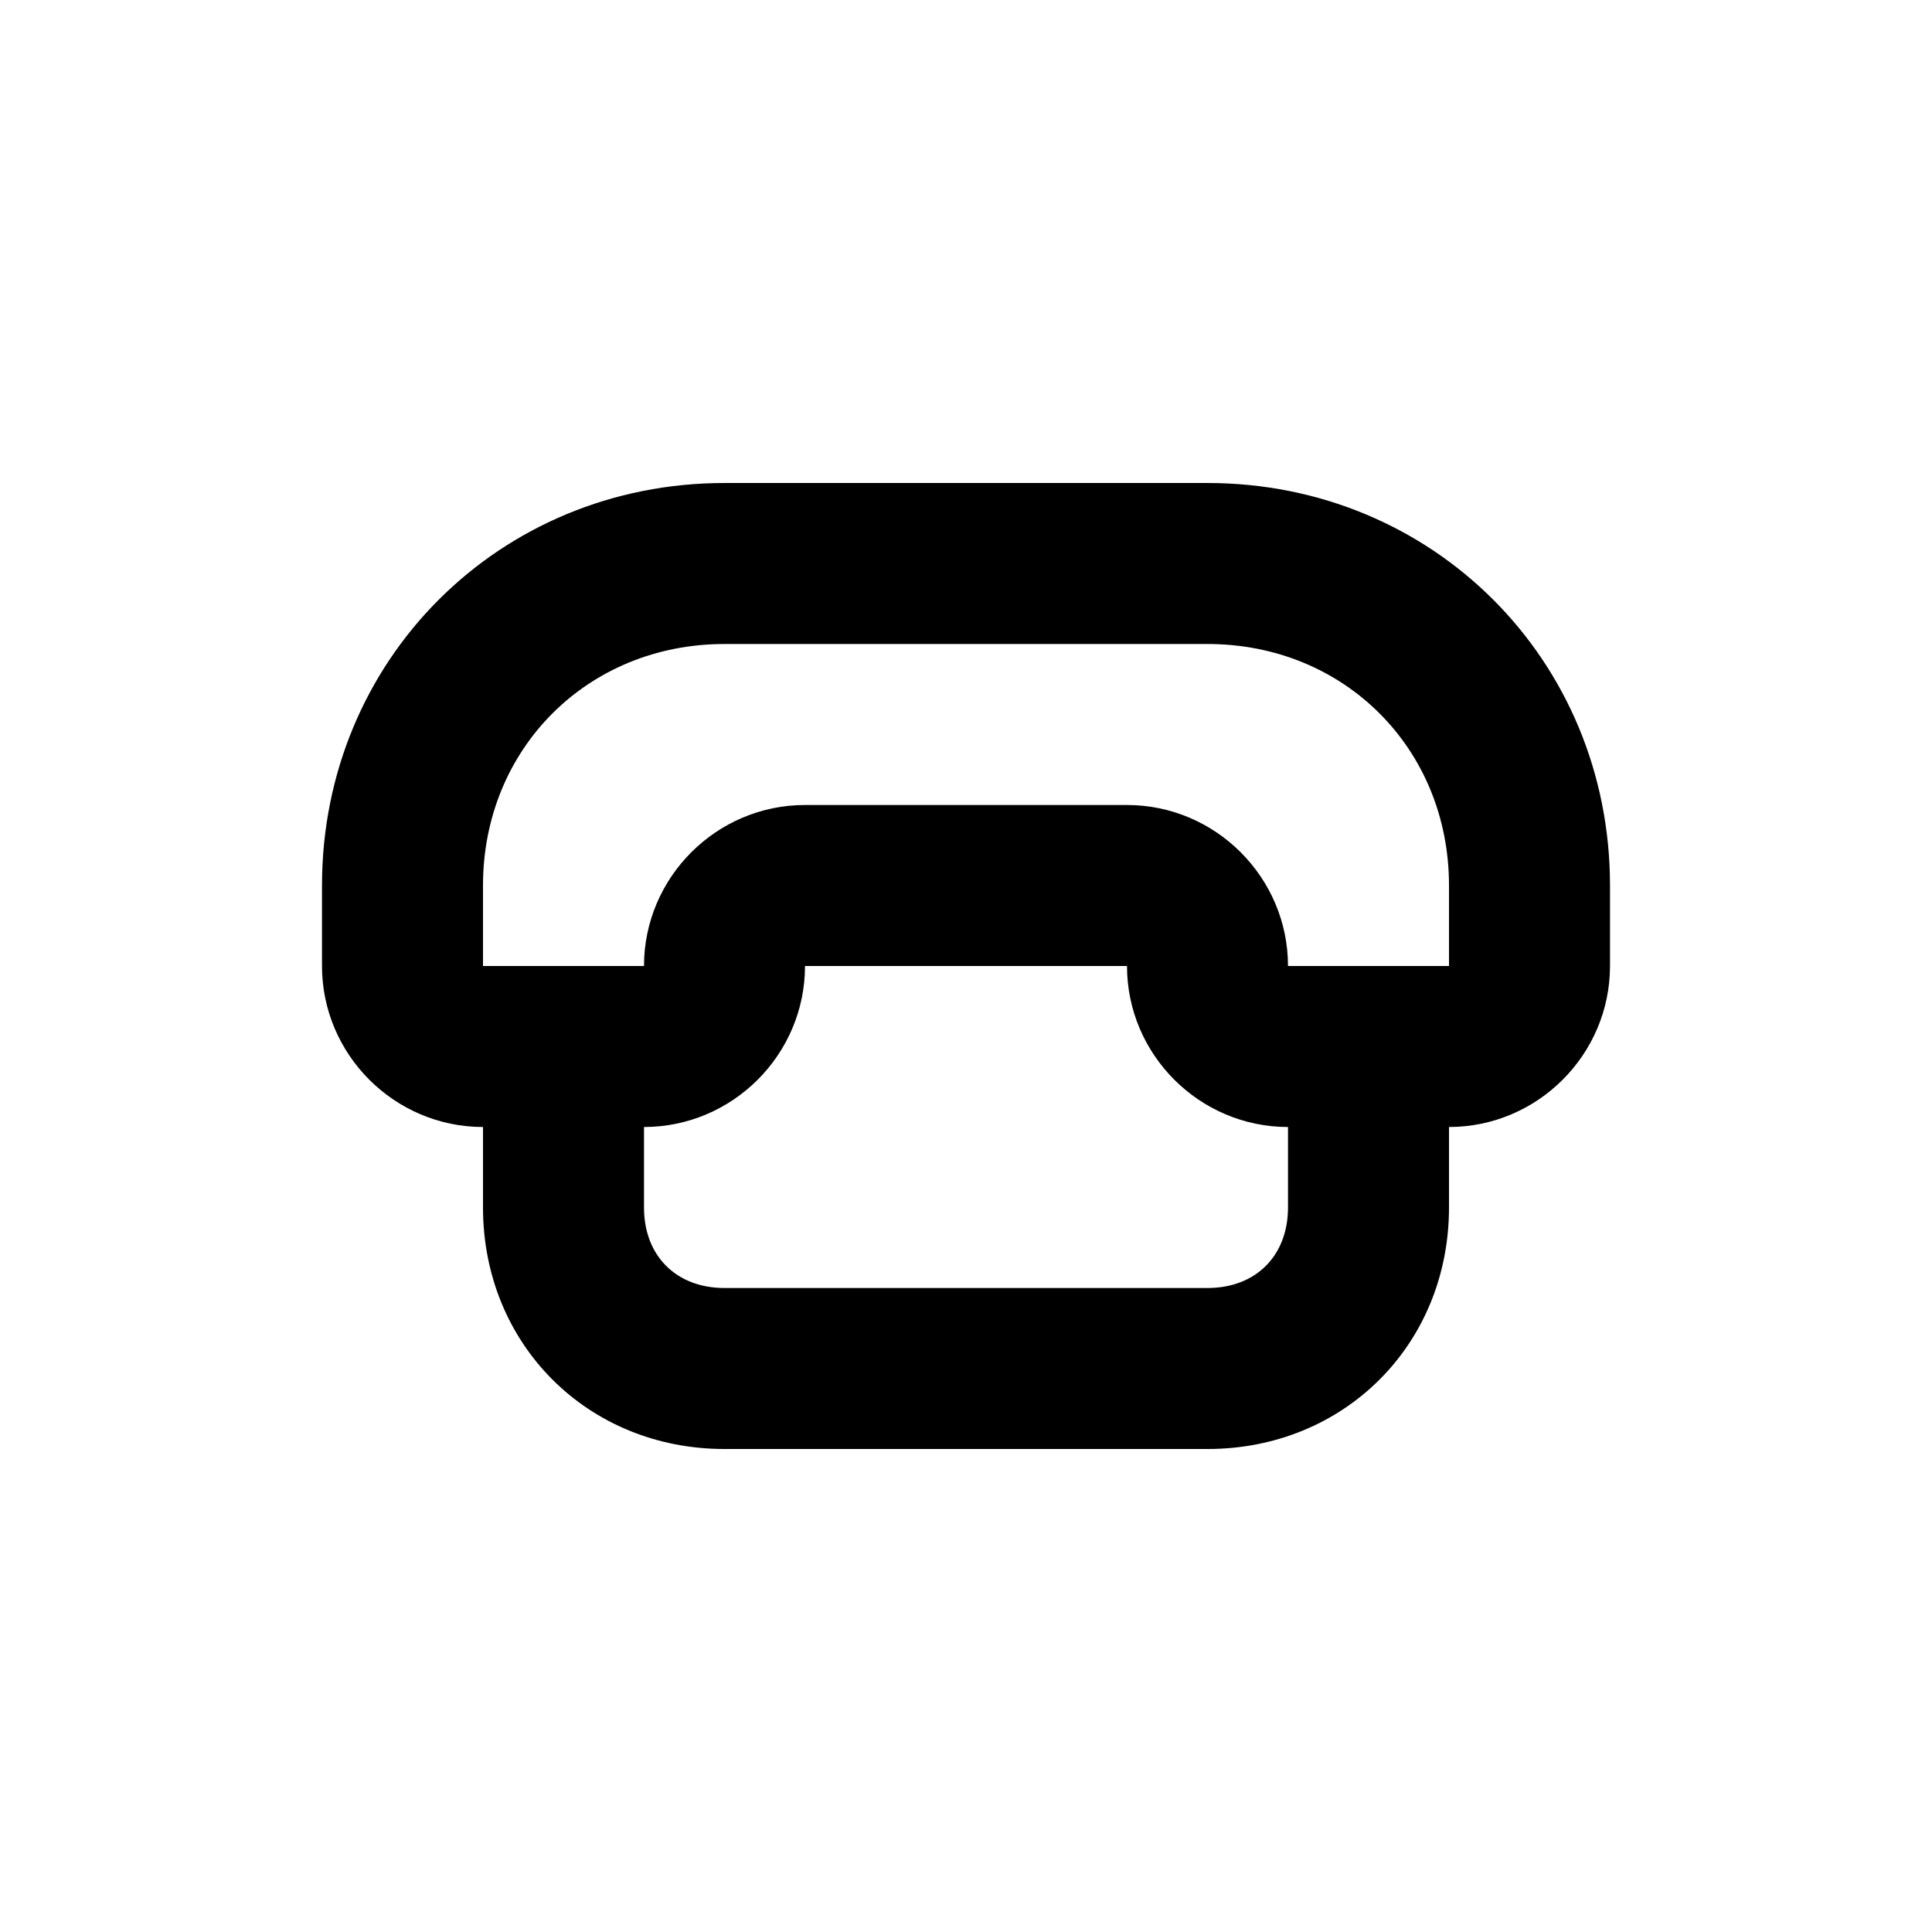
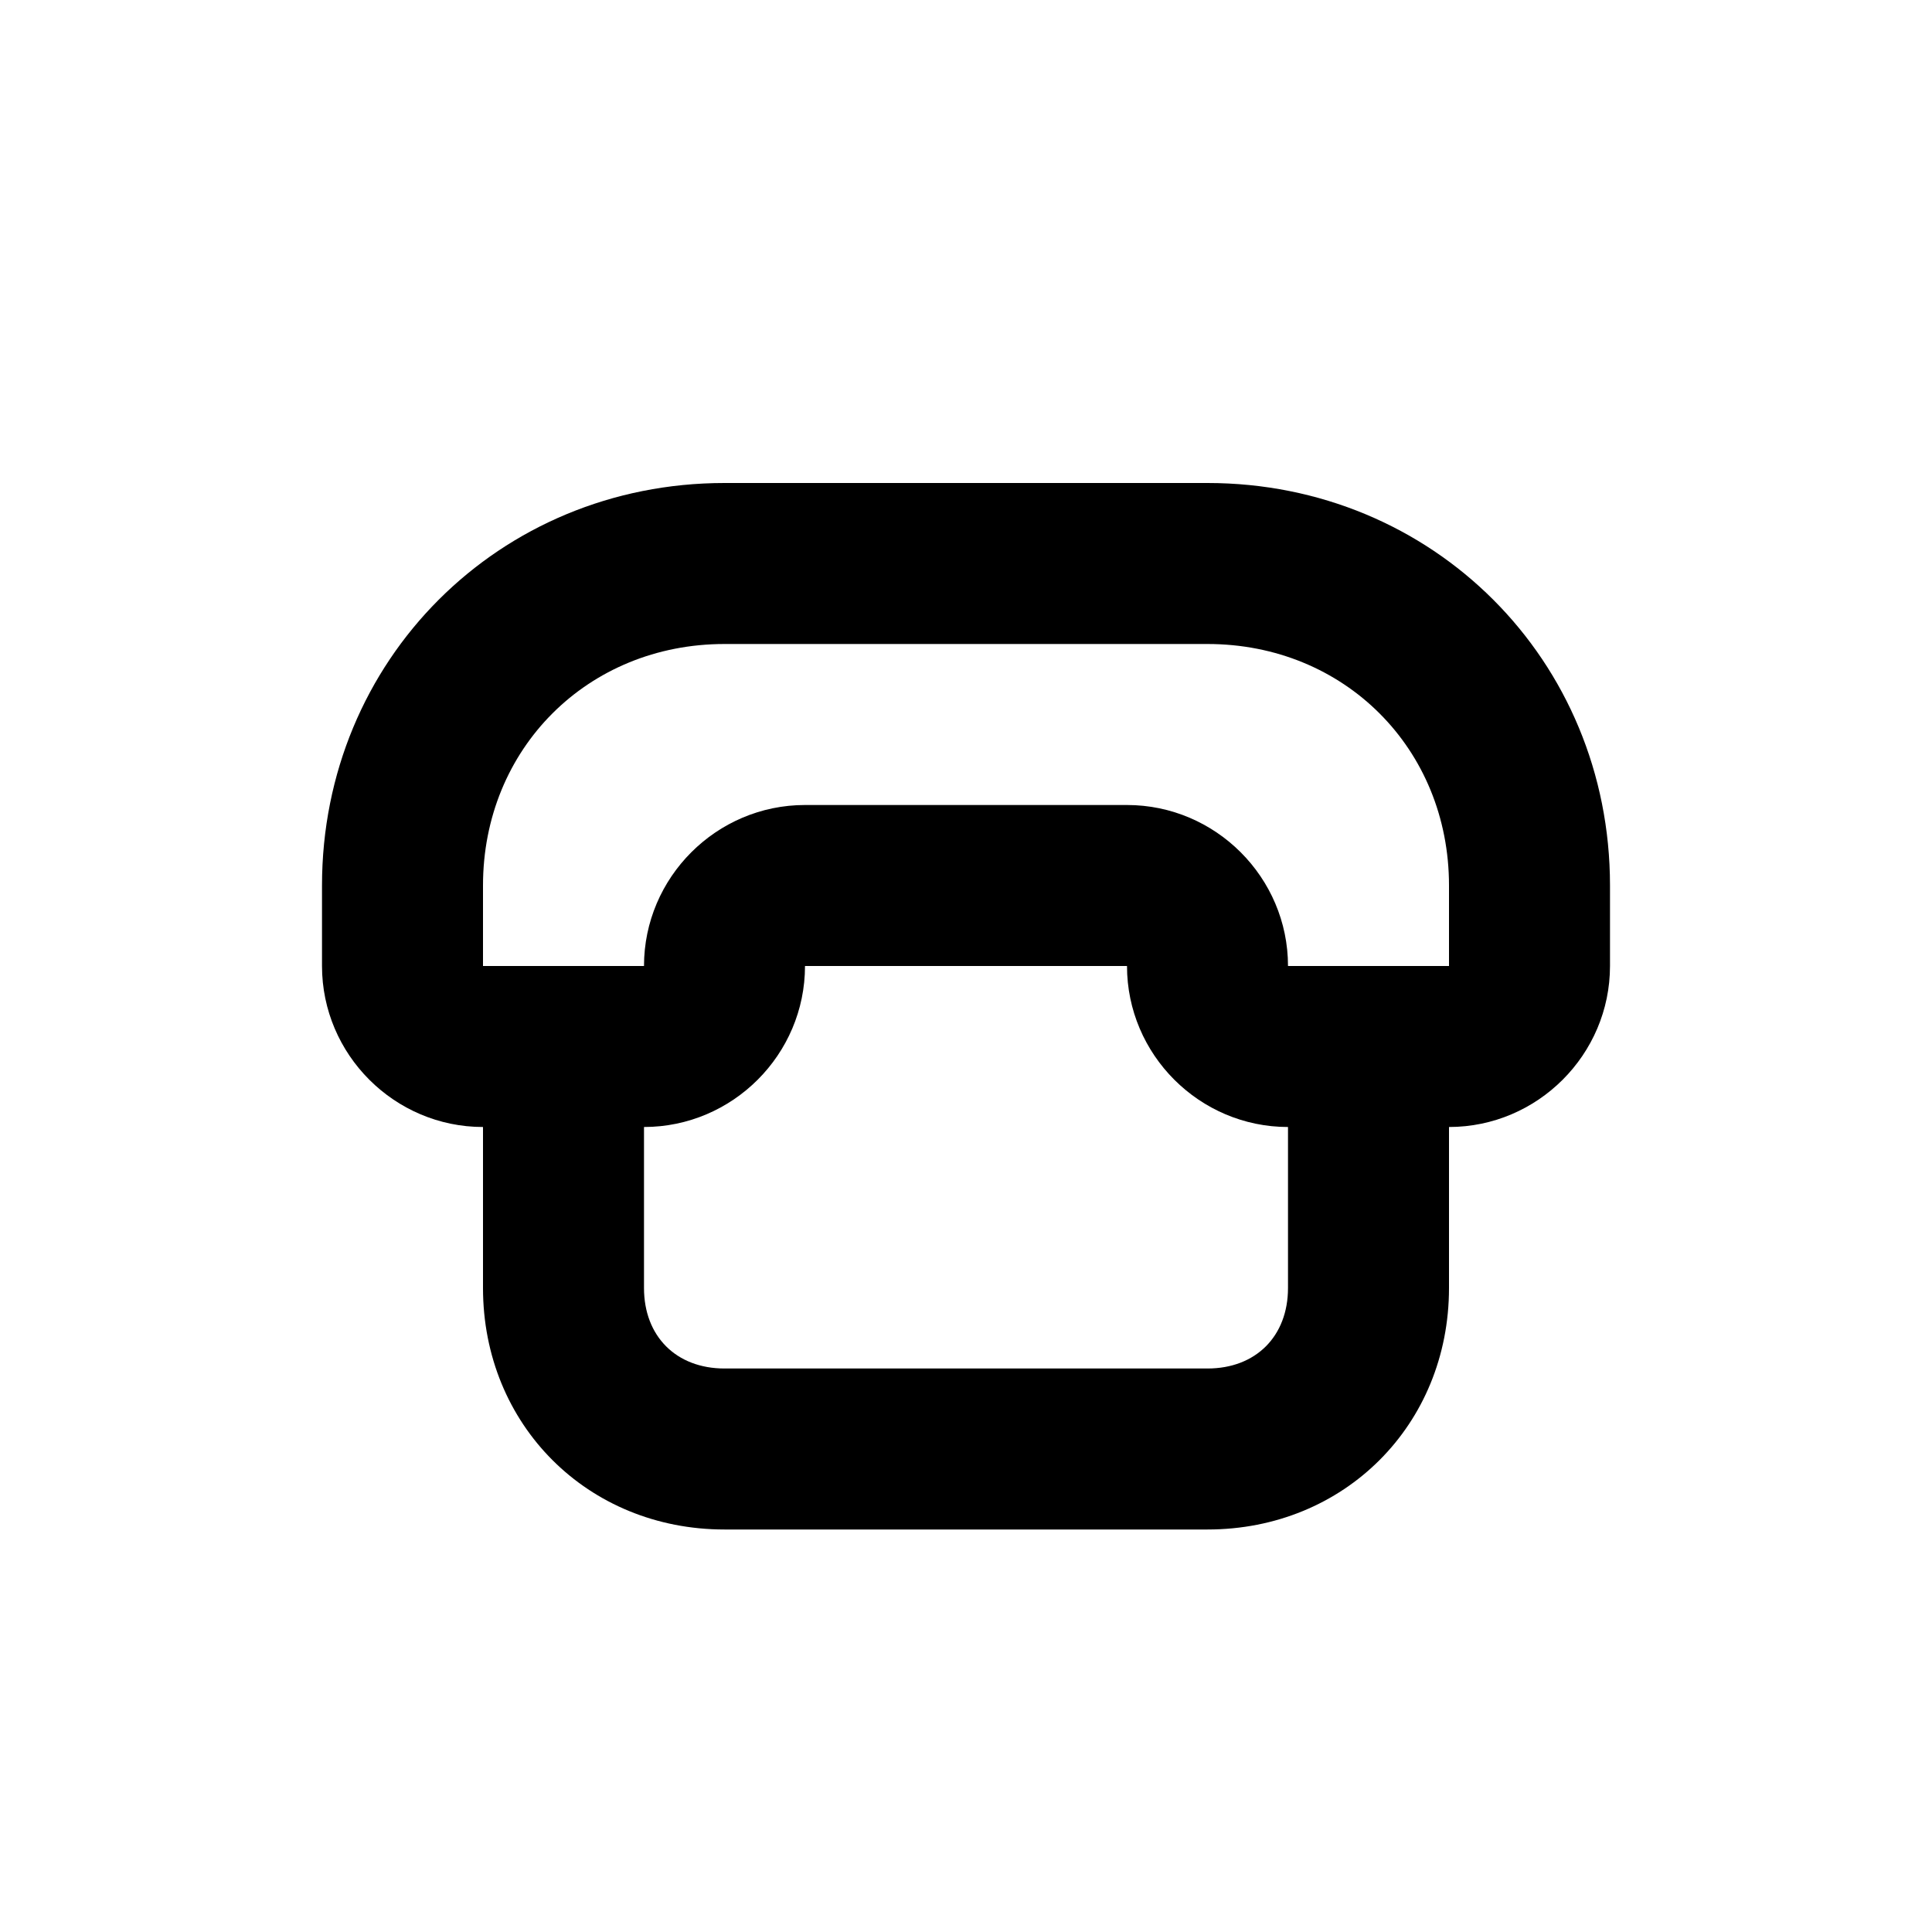
<svg xmlns="http://www.w3.org/2000/svg" version="1.1" id="Layer_1" x="0px" y="0px" viewBox="0 0 24 24" style="enable-background:new 0 0 24 24;" xml:space="preserve">
  <style type="text/css">
	.st0{fill:#A5B2BD;}
	.st1{fill:#3197D6;}
+ 	.st2{fill:none;stroke:#72808E;stroke-width:2;stroke-linecap:round;stroke-linejoin:round;stroke-miterlimit:10;}
+ 	.st3{fill:none;stroke:#A4B2BC;stroke-width:2;stroke-linecap:round;stroke-linejoin:round;stroke-miterlimit:10;}
</style>
-   <path d="M15,6H9c-2.8,0-5,2.2-5,5v1c0,1.1,0.9,2,2,2v1c0,1.7,1.3,3,3,3h6c1.7,0,3-1.3,3-3v-1c1.1,0,2-0.9,2-2v-1C20,8.2,17.8,6,15,6  z M16,15c0,0.6-0.4,1-1,1H9c-0.6,0-1-0.4-1-1v-1c1.1,0,2-0.9,2-2h4c0,1.1,0.9,2,2,2V15z M18,12h-1h-1c0-1.1-0.9-2-2-2h-4  c-1.1,0-2,0.9-2,2H7H6v-1c0-1.7,1.3-3,3-3h6c1.7,0,3,1.3,3,3V12z" />
+   <path d="M15,6H9c-2.8,0-5,2.2-5,5v1c0,1.1,0.9,2,2,2v2c0,1.7,1.3,3,3,3h6c1.7,0,3-1.3,3-3v-2c1.1,0,2-0.9,2-2v-1C20,8.2,17.8,6,15,6  z M16,16c0,0.6-0.4,1-1,1H9c-0.6,0-1-0.4-1-1v-2c1.1,0,2-0.9,2-2h4c0,1.1,0.9,2,2,2V16z M18,12h-1h-1c0-1.1-0.9-2-2-2h-4  c-1.1,0-2,0.9-2,2H7H6v-1c0-1.7,1.3-3,3-3h6c1.7,0,3,1.3,3,3V12z" />
</svg>
